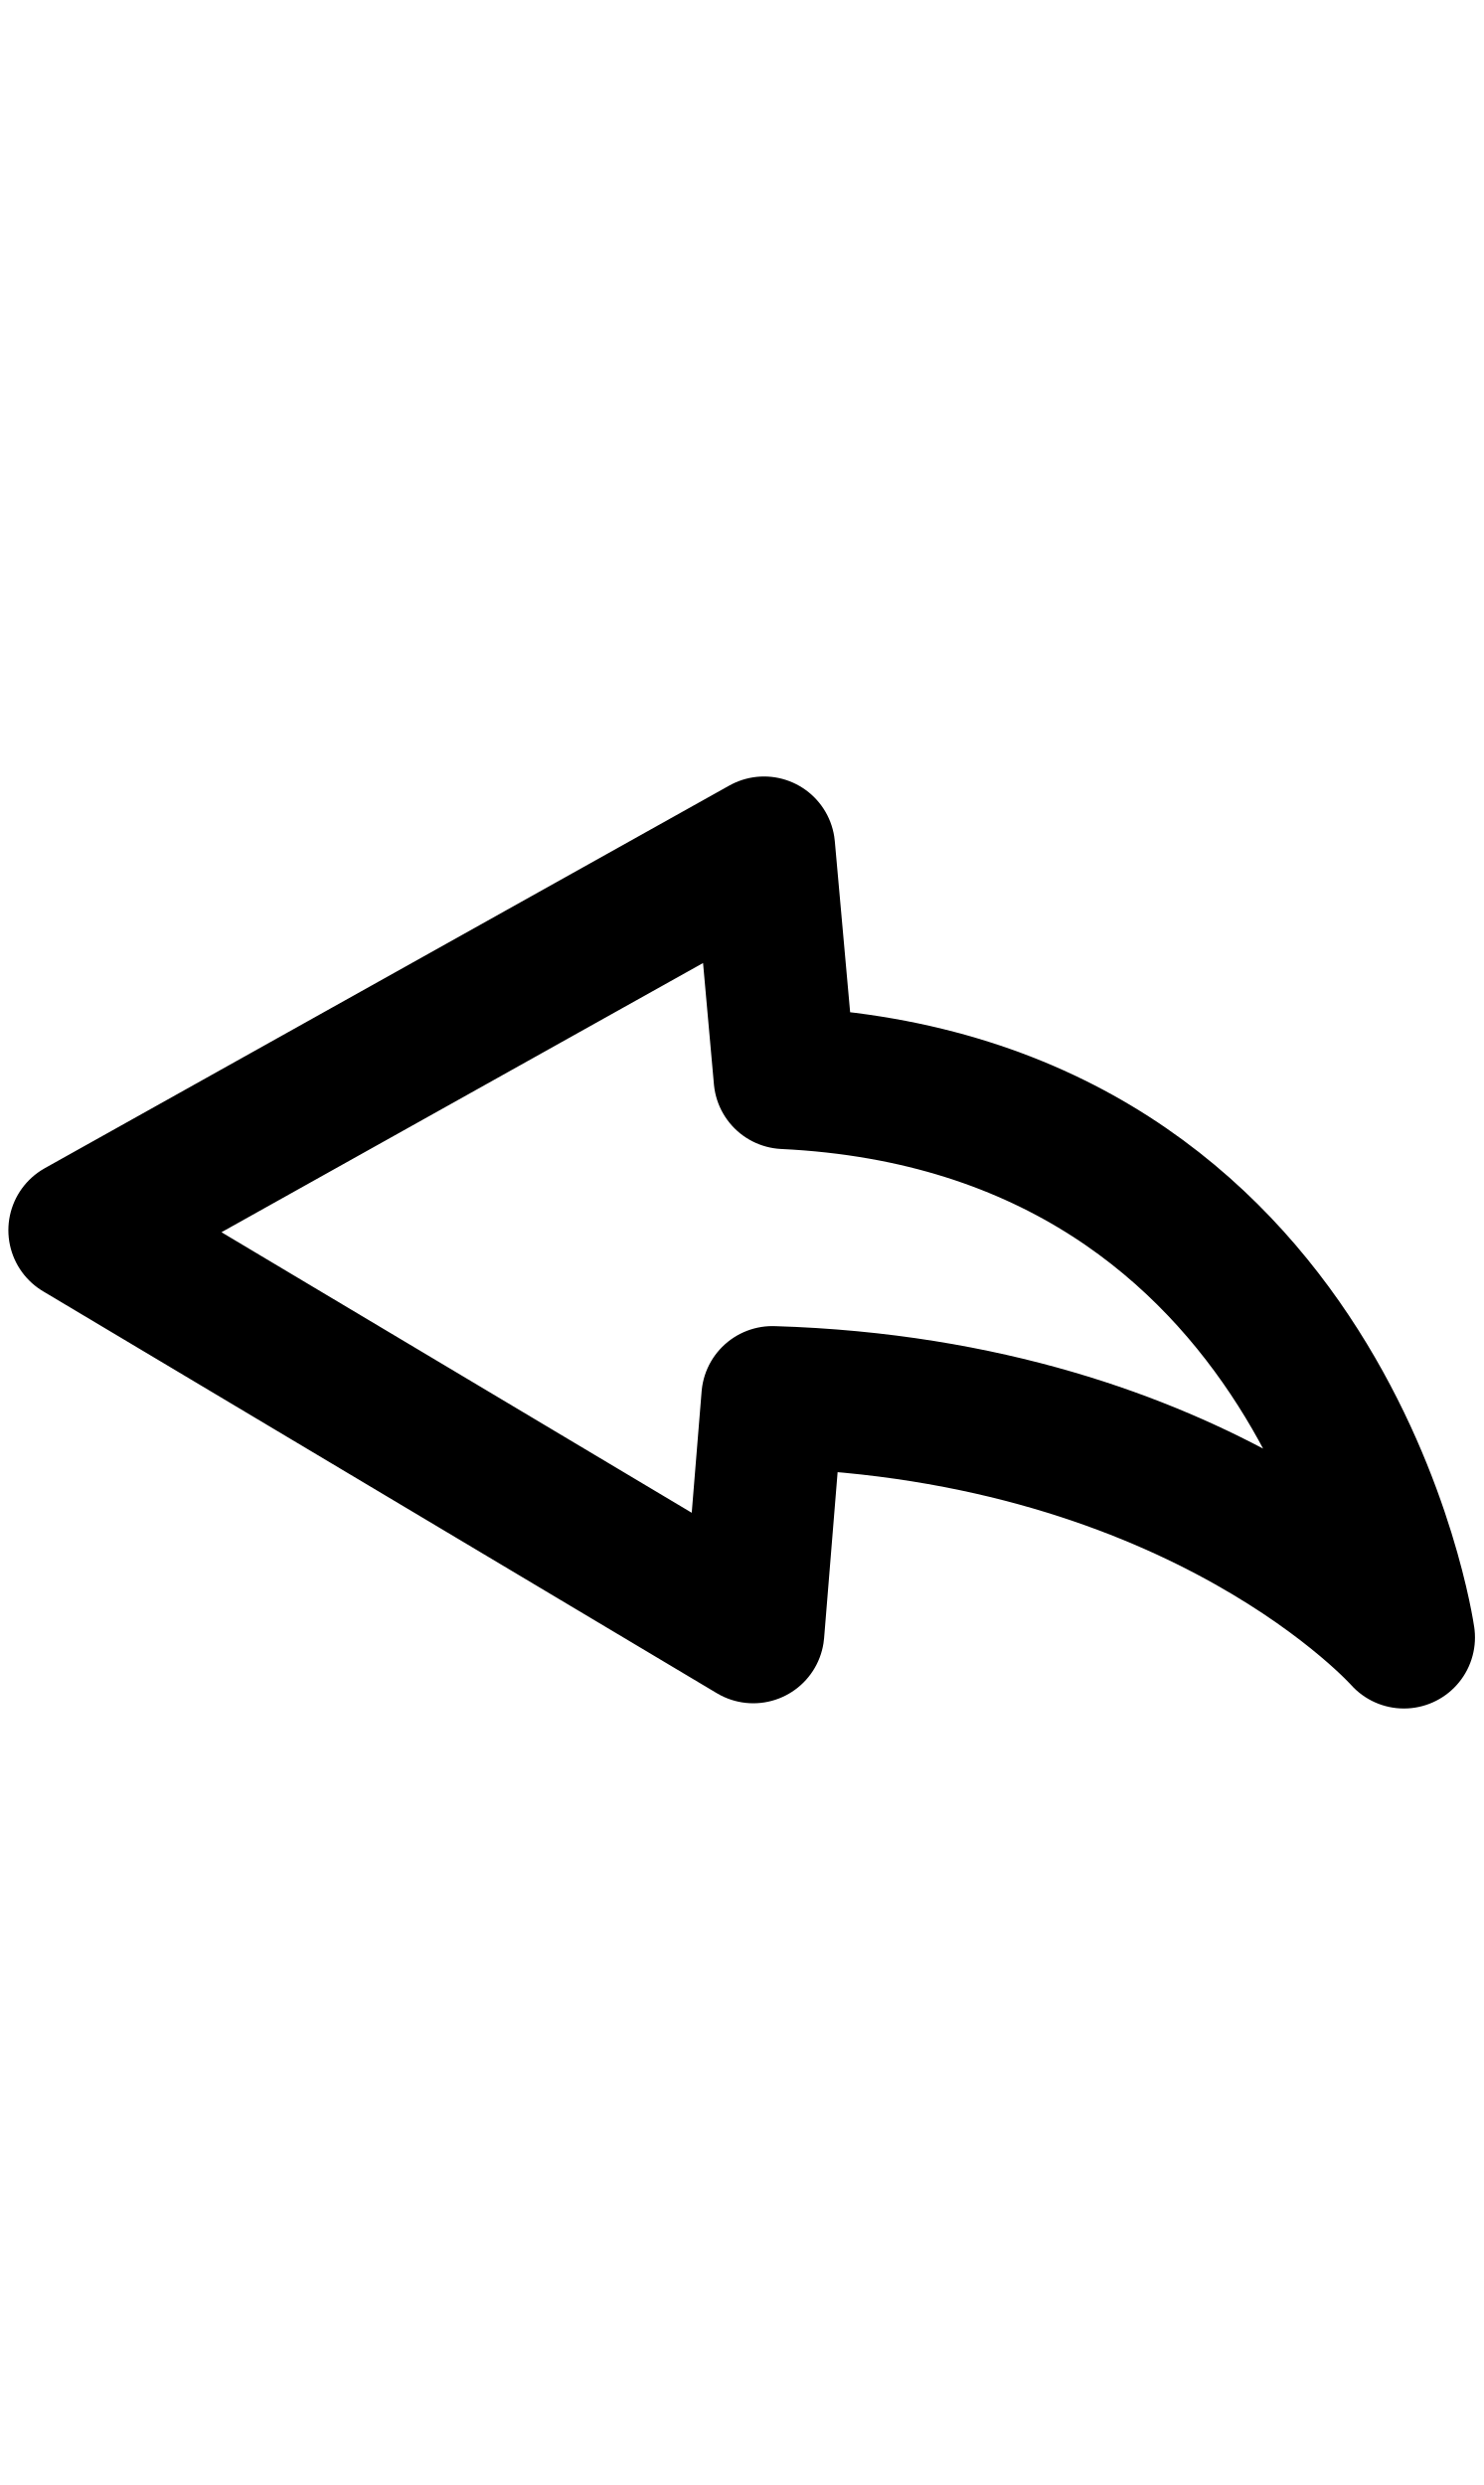
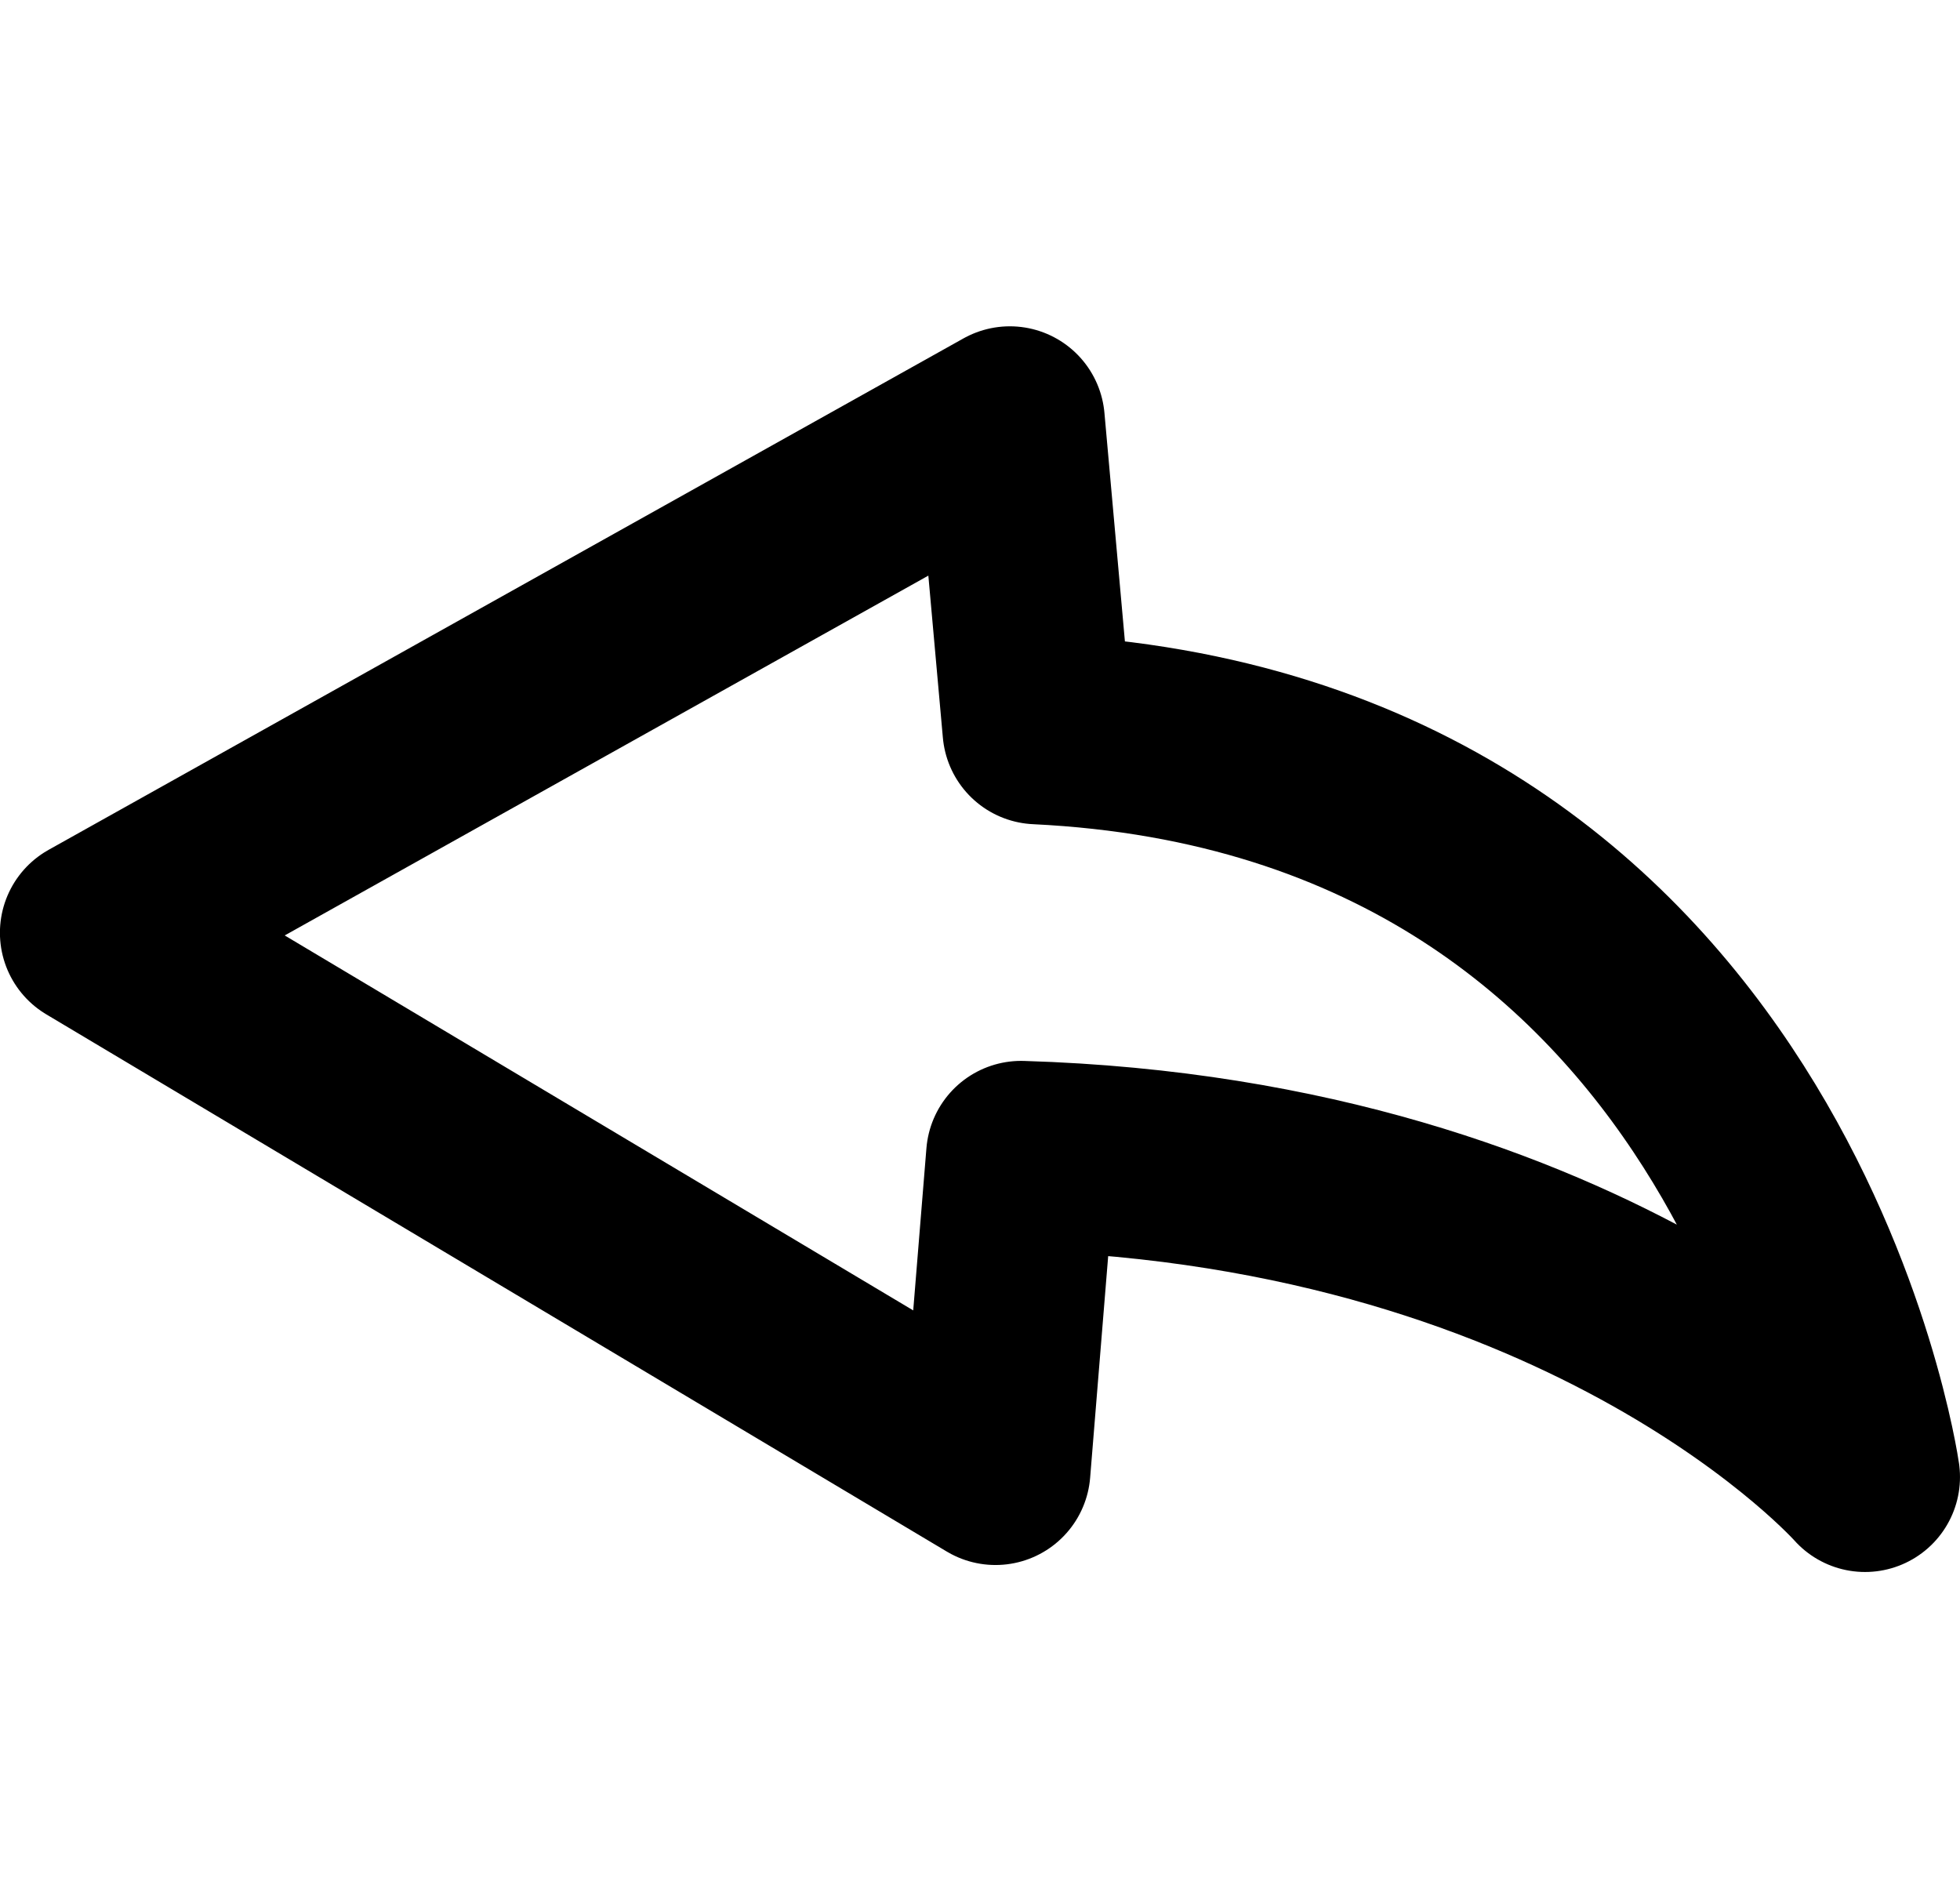
- <svg xmlns="http://www.w3.org/2000/svg" width="30.378mm" height="50.888mm" viewBox="0 0 30.378 50.888" version="1.1" id="svg1342">
+ <svg xmlns="http://www.w3.org/2000/svg" width="30.033mm" height="29.086mm" viewBox="0 0 30.033 29.086" version="1.1" id="svg1342">
  <defs id="defs1336" />
-   <g id="layer1" transform="translate(-105.7693,-89.77208)">
+   <g id="layer1" transform="translate(-105.9418,-100.6733)">
    <g transform="translate(-645.2053,218.5229)" id="g7298">
-       <rect style="opacity:1;fill:none;fill-opacity:1;stroke:none;stroke-width:2.646;stroke-linecap:round;stroke-linejoin:round;stroke-miterlimit:4;stroke-dasharray:none;stroke-opacity:1;paint-order:markers fill stroke" id="rect1366" width="30.378" height="50.888" x="750.975" y="-128.751" rx="0.319" ry="0.319" />
      <path d="m 767.044,-106.675 c 11.123,0.534 12.681,11.456 12.681,11.456 0,0 -4.118,-4.656 -12.932,-4.921 l -0.392,4.814 -13.8,-8.232 14.02,-7.837 z" style="opacity:1;fill:none;fill-opacity:1;stroke:#000000;stroke-width:2.91;stroke-linecap:round;stroke-linejoin:round;stroke-miterlimit:4;stroke-dasharray:none;stroke-dashoffset:22.001;stroke-opacity:1;paint-order:markers fill stroke" id="path1320" />
    </g>
  </g>
</svg>
